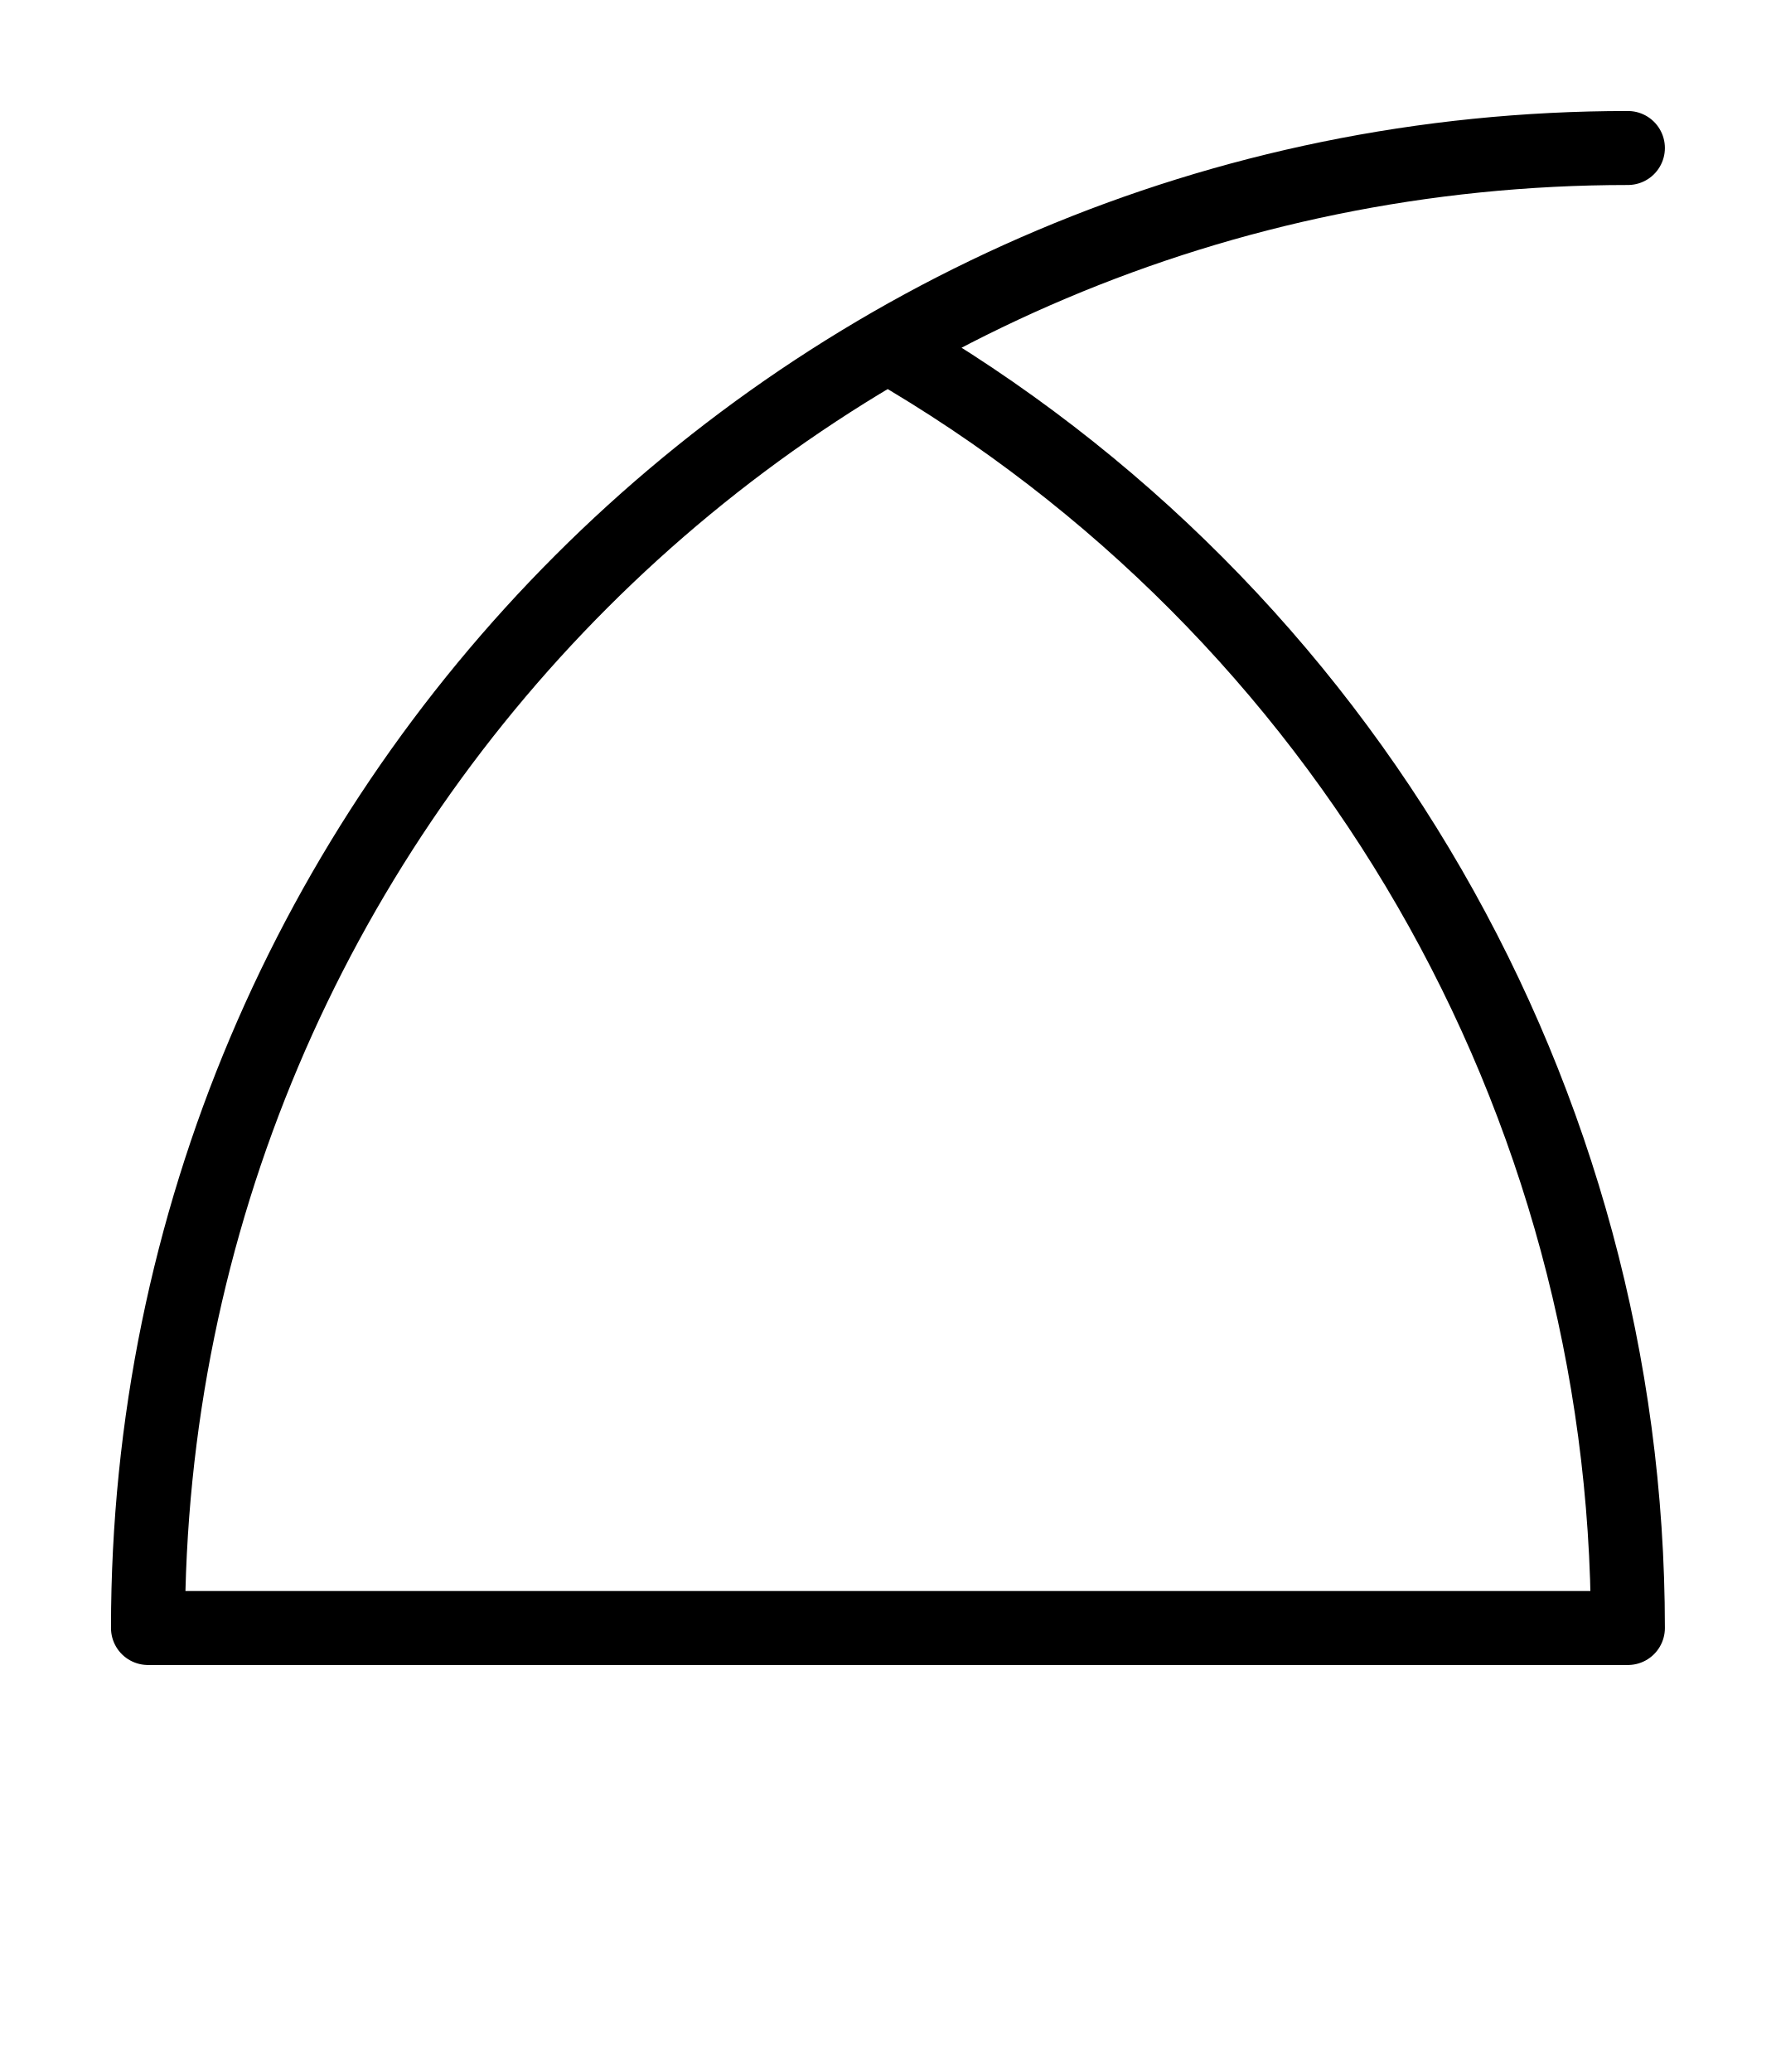
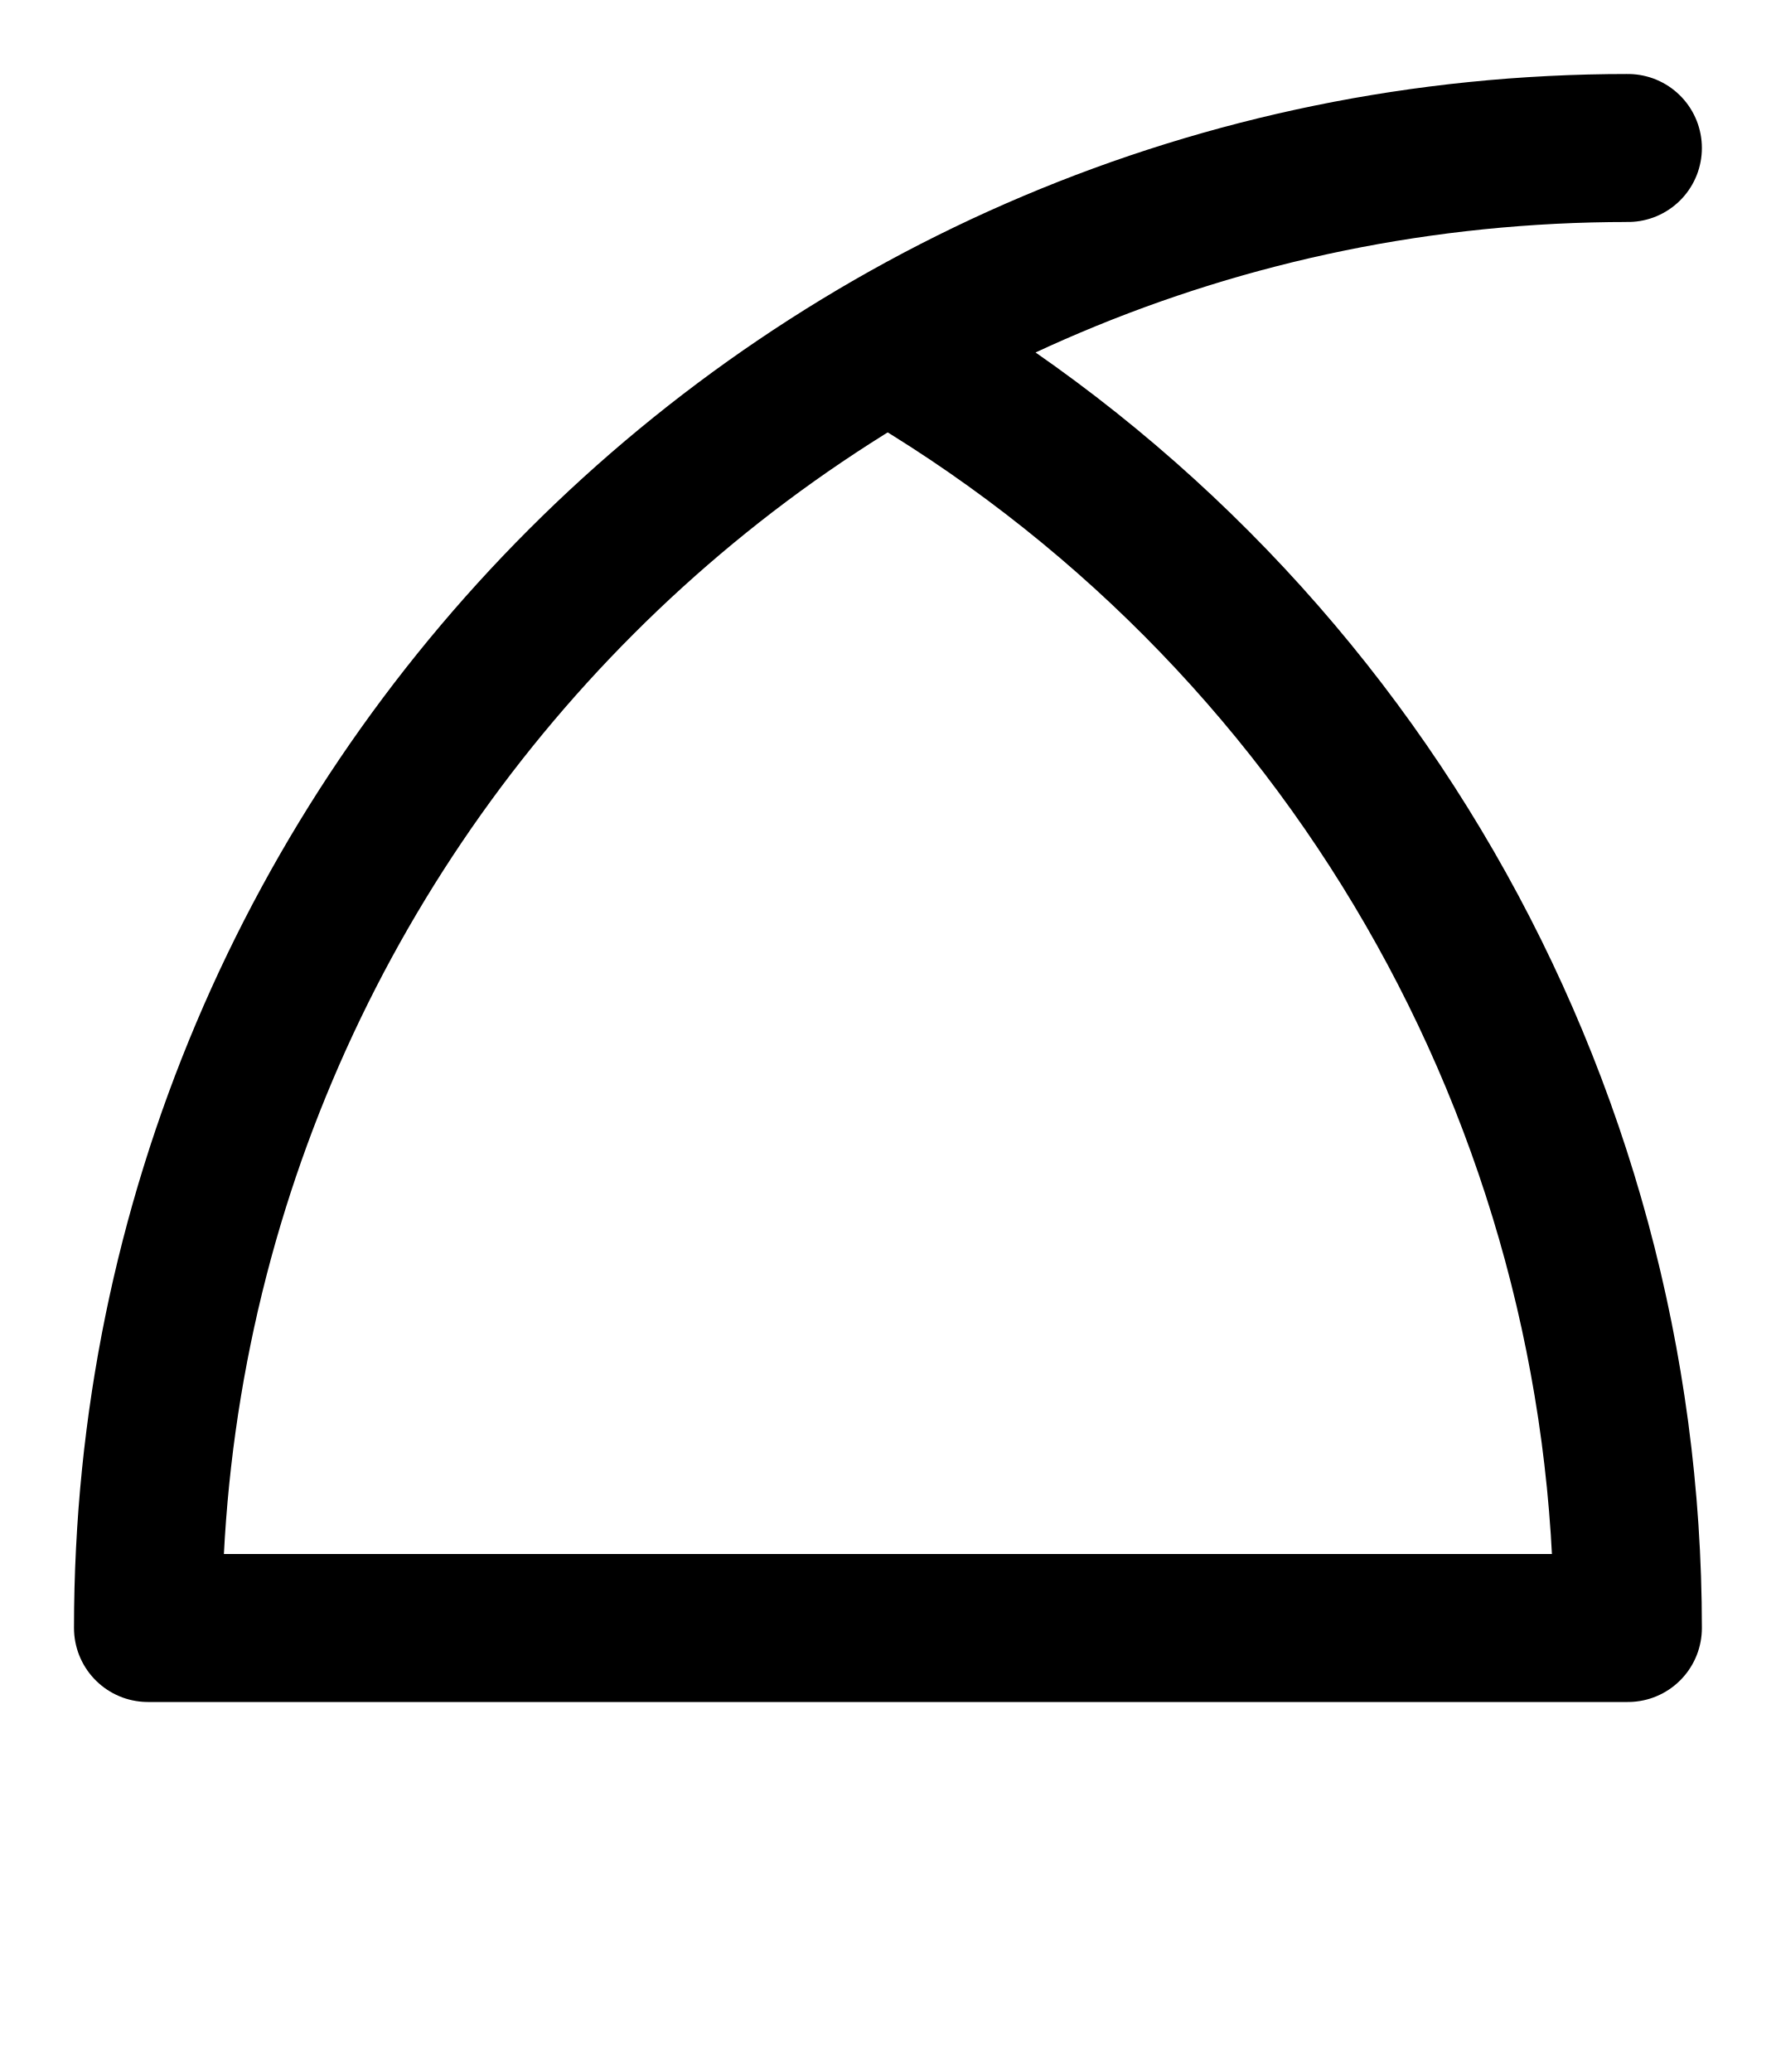
<svg xmlns="http://www.w3.org/2000/svg" viewBox="0 0 12 14">
-   <path d="M 11 11 H 1 M 1 11 A 10 10 180 0 1 11 1 M 11 11 A 10 10 180 0 0 6 2.34" stroke="#000000" stroke-width="0.5" stroke-linecap="round" fill="none" />
+   <path d="M 11 11 H 1 M 1 11 A 10 10 180 0 1 11 1 M 11 11 A 10 10 180 0 0 6 2.34" stroke="#000000" stroke-width="1" stroke-linecap="round" fill="none" />
</svg>
